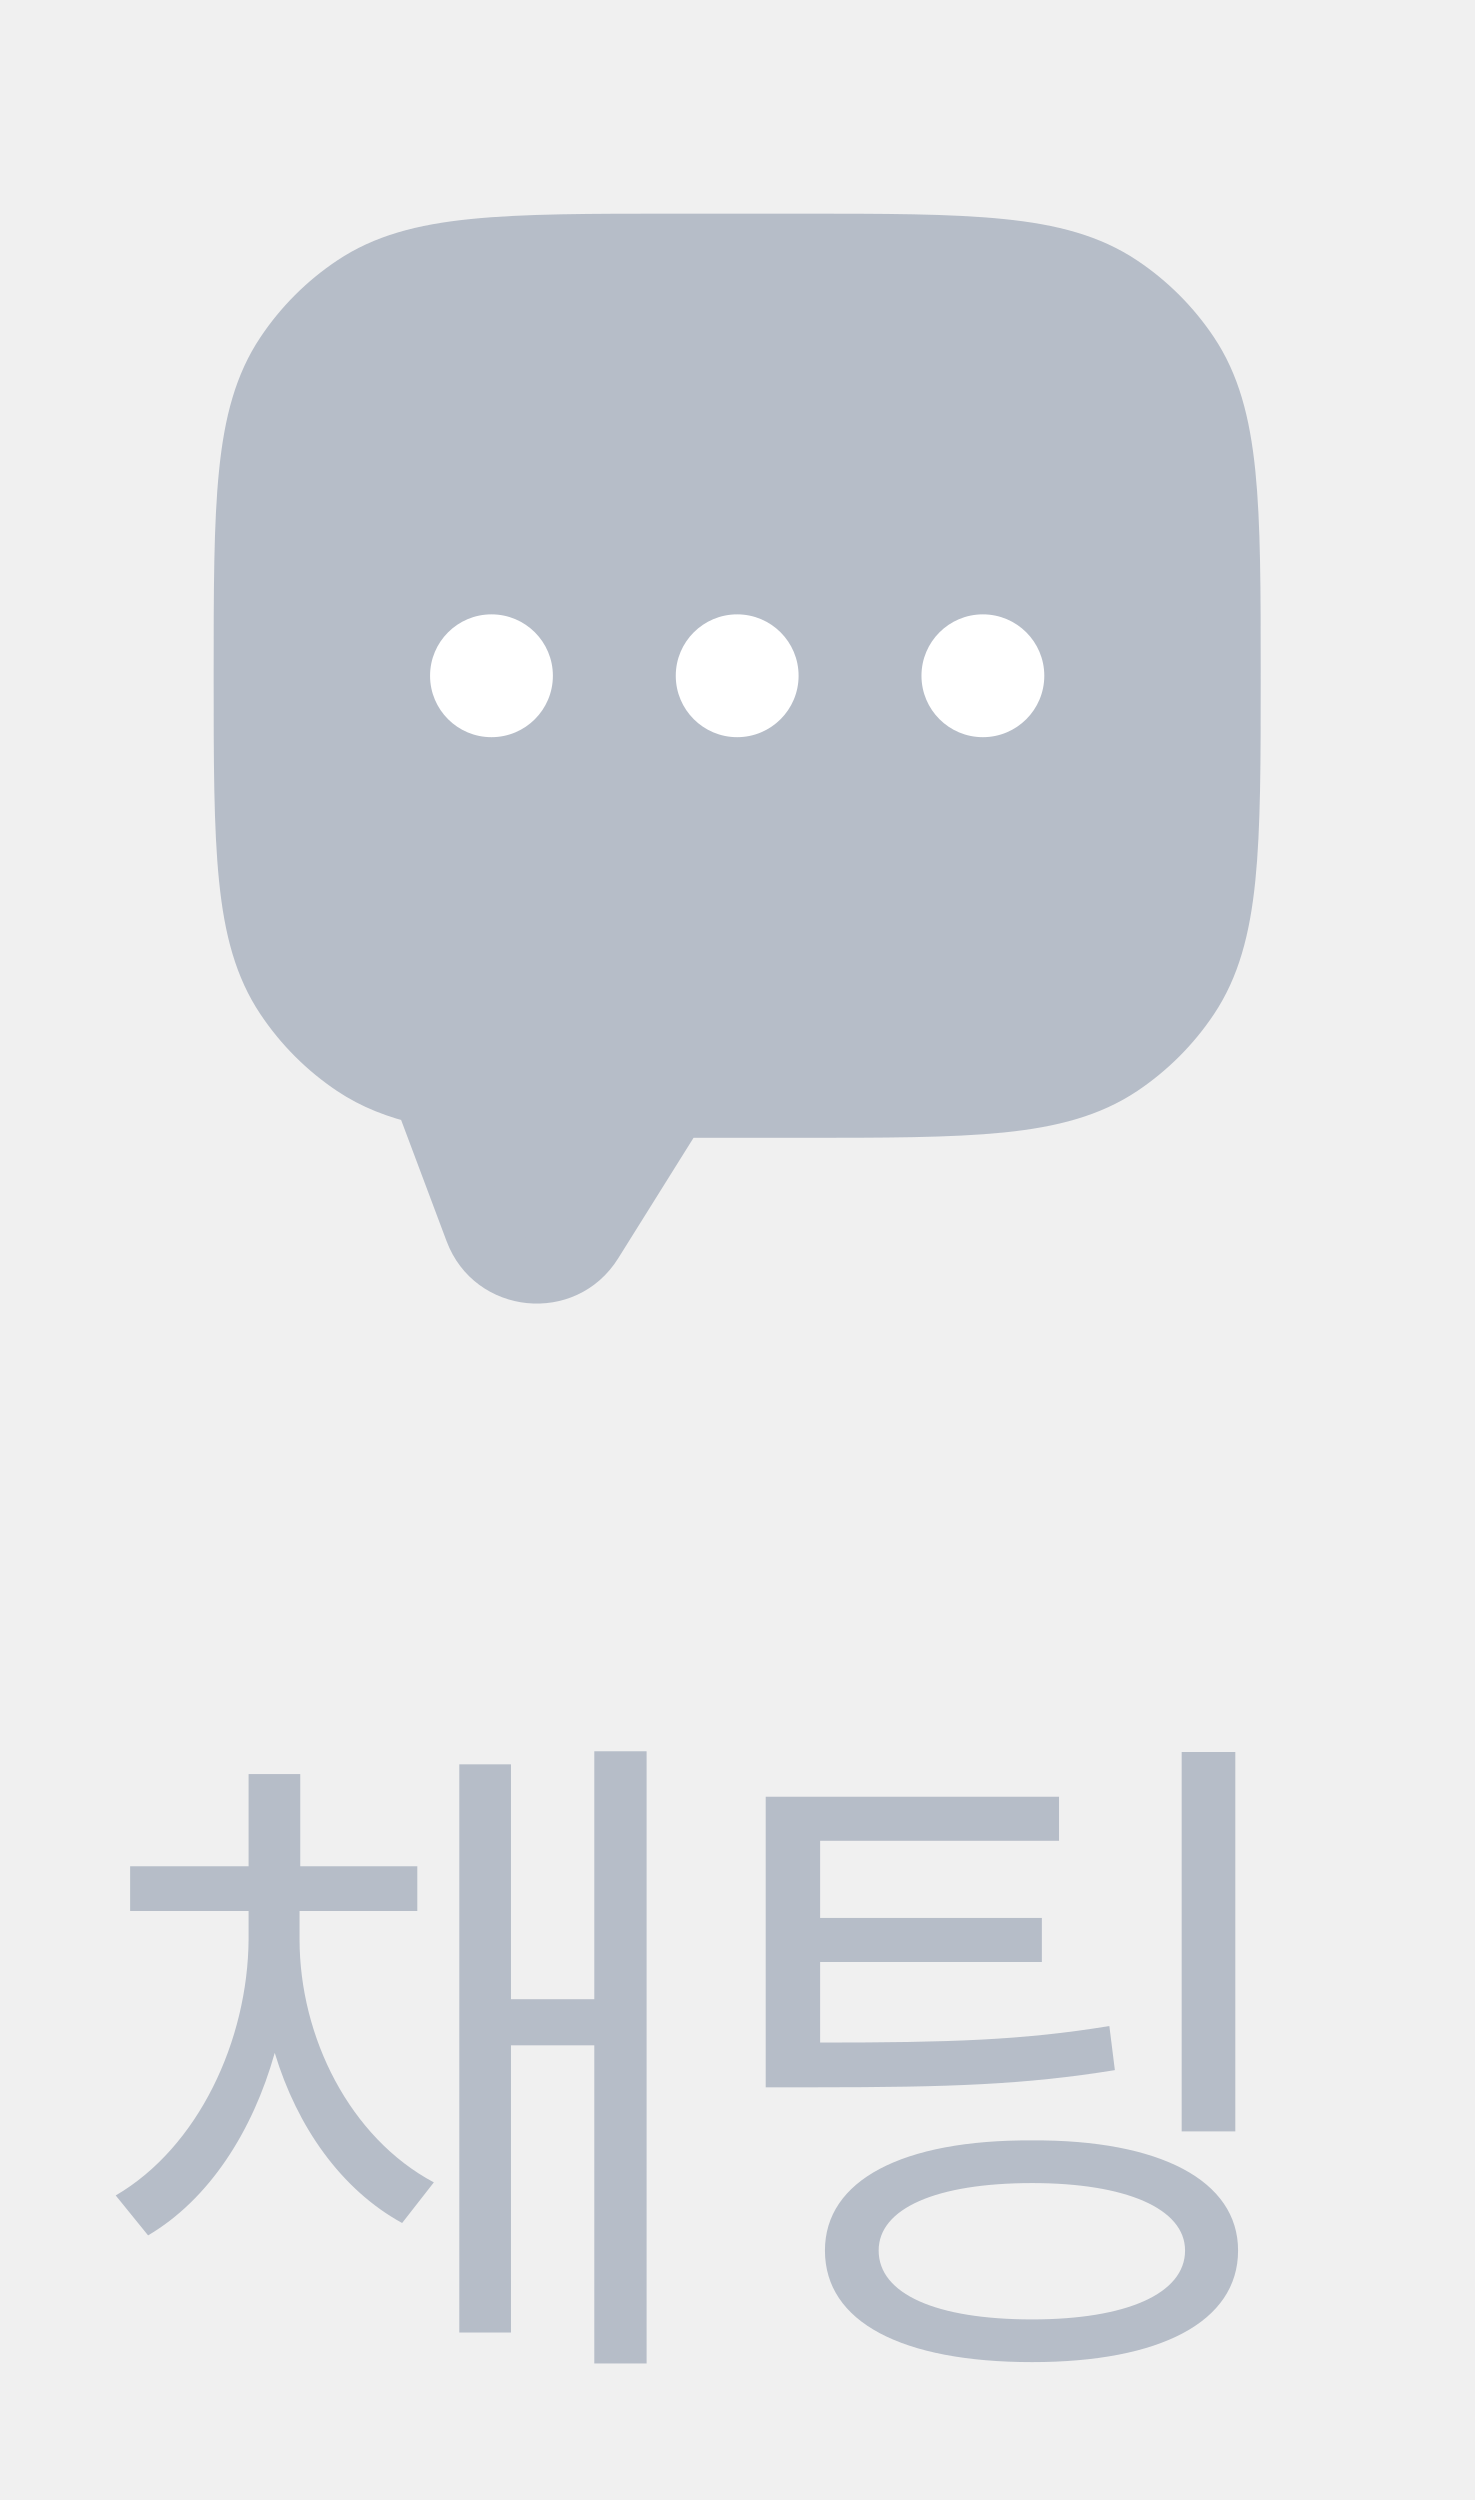
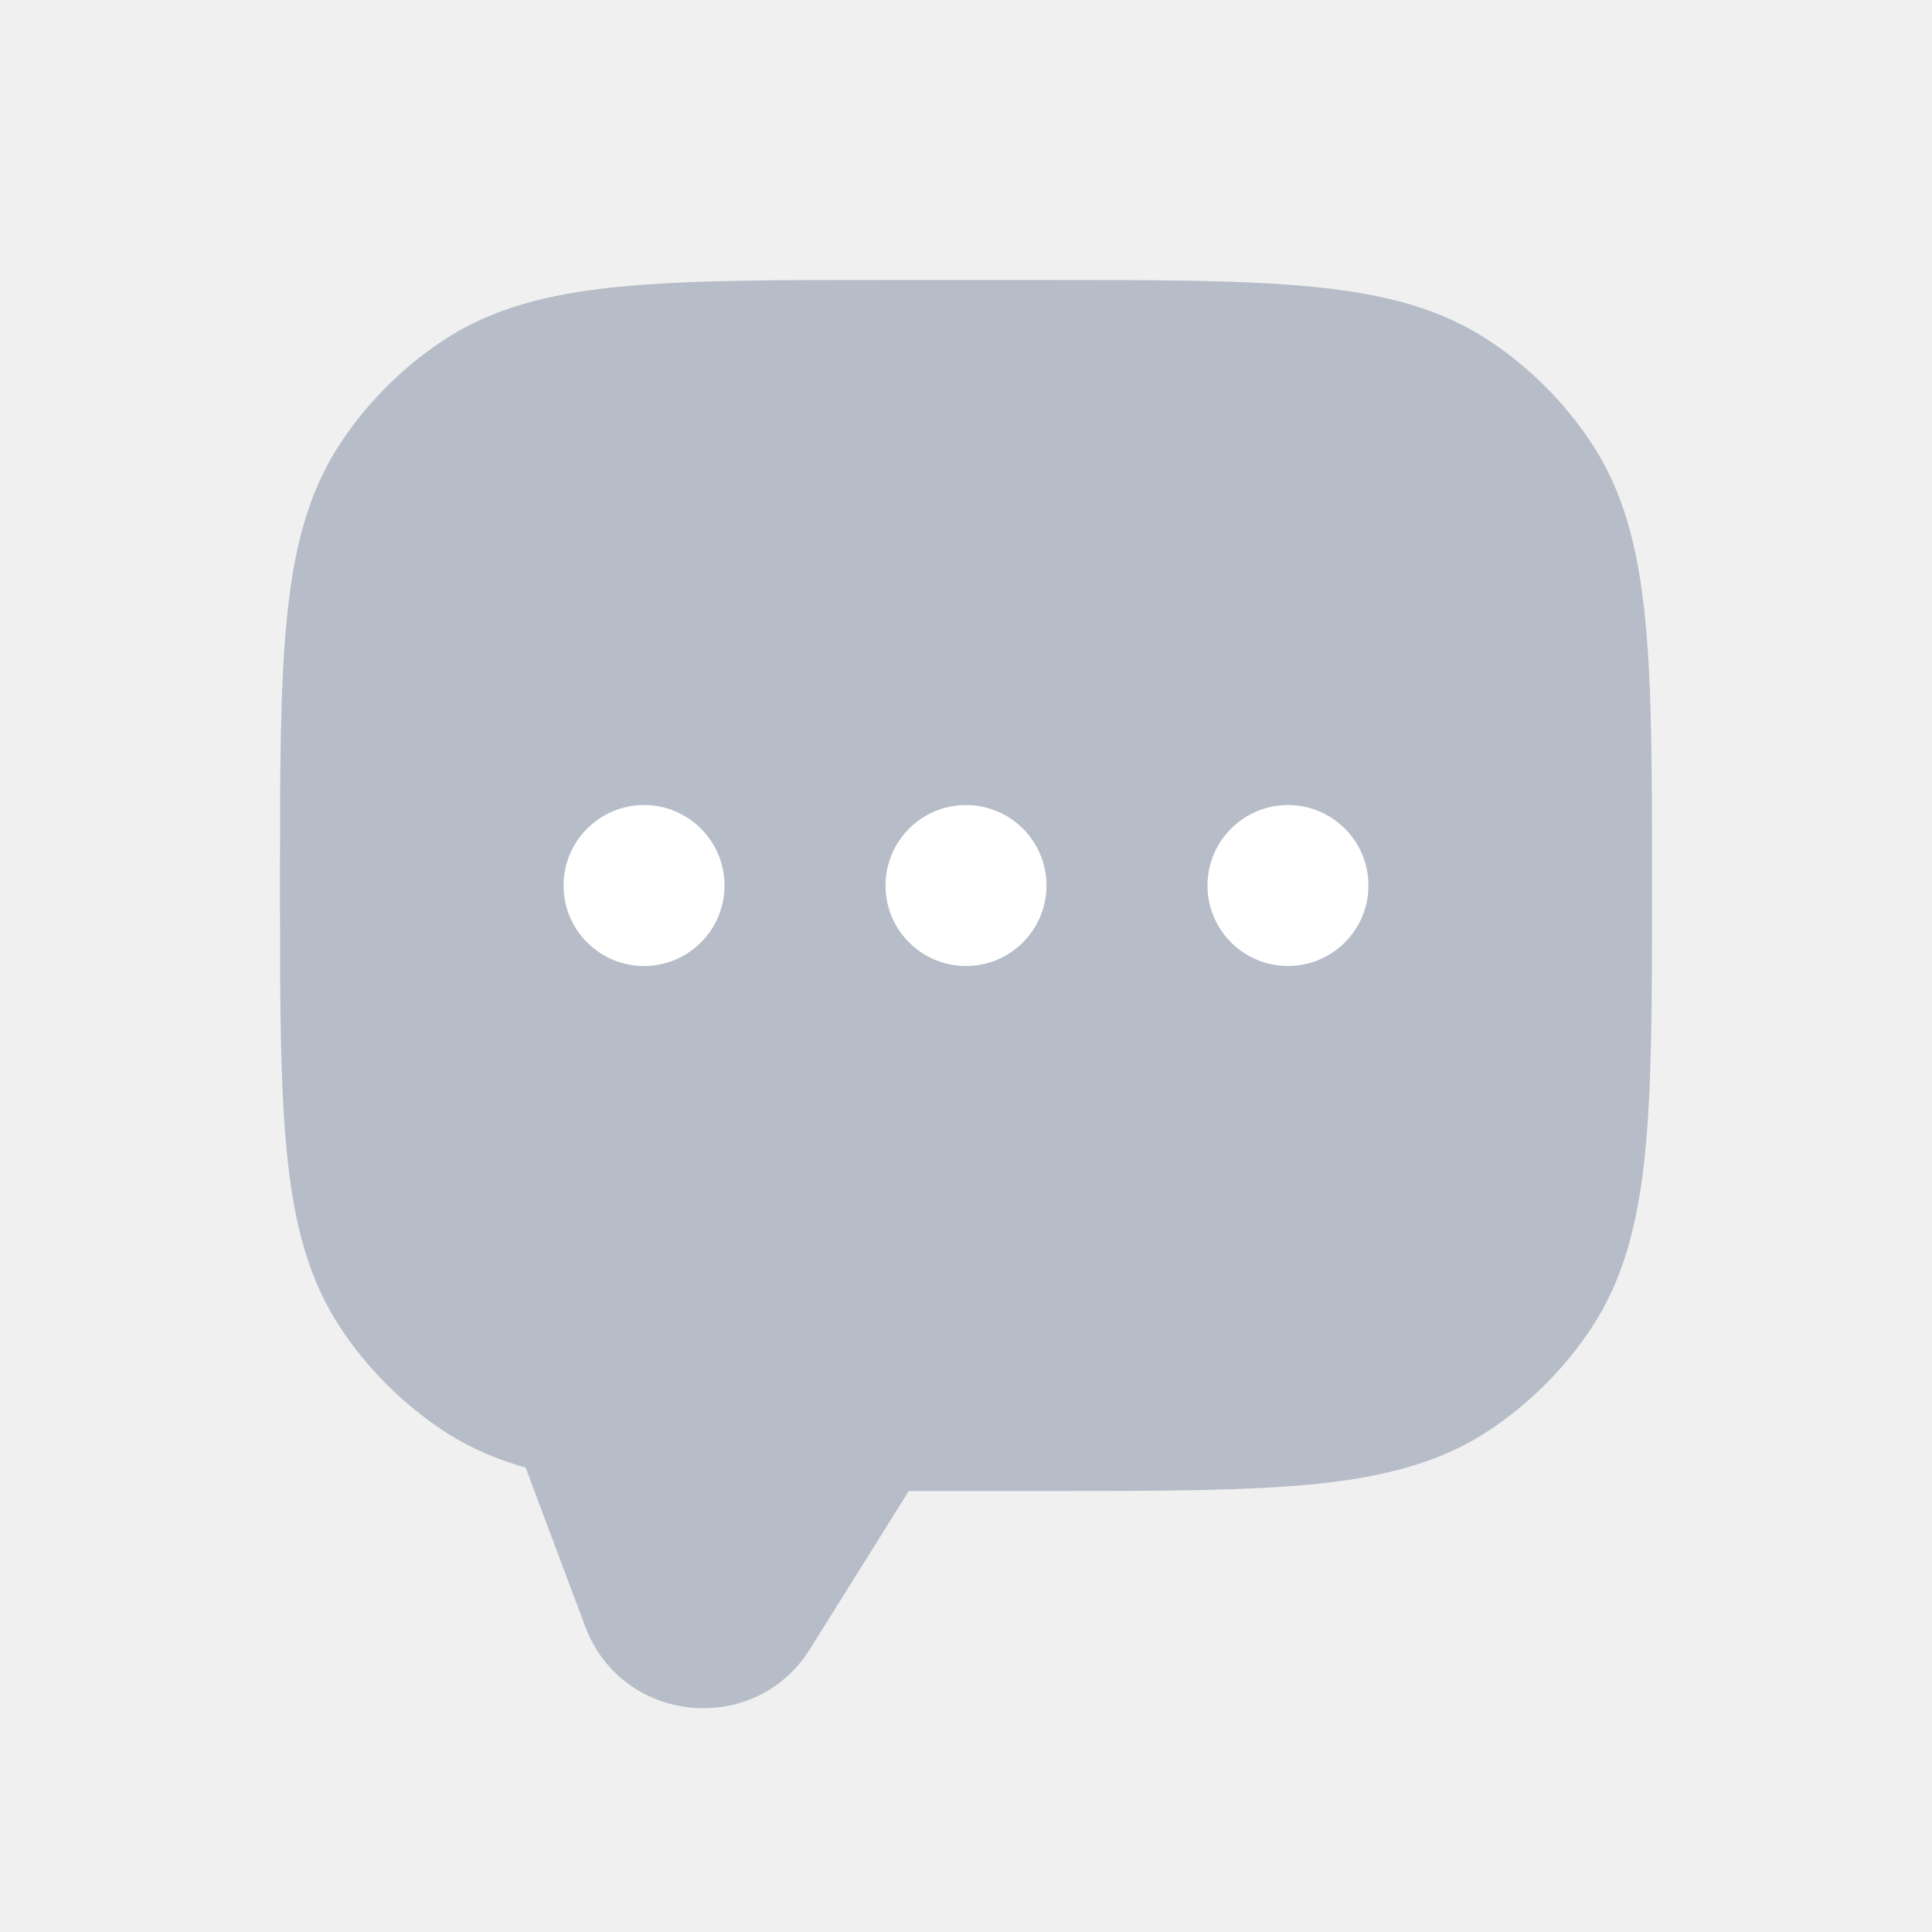
- <svg xmlns="http://www.w3.org/2000/svg" width="23" height="39" viewBox="0 0 23 39" fill="none">
+ <svg xmlns="http://www.w3.org/2000/svg" width="23" height="23" viewBox="0 0 23 23" fill="none">
  <path fill-rule="evenodd" clip-rule="evenodd" d="M18.521 5.537C19.167 6.504 19.167 7.85 19.167 10.542C19.167 13.233 19.167 14.579 18.521 15.546C18.241 15.965 17.881 16.324 17.463 16.604C16.496 17.25 15.15 17.25 12.458 17.25H10.542L9.219 19.366C8.78 20.069 7.726 19.963 7.435 19.187L6.708 17.25L6.643 17.053C6.211 16.958 5.854 16.816 5.537 16.604C5.118 16.324 4.759 15.965 4.479 15.546C3.833 14.579 3.833 13.233 3.833 10.542C3.833 7.85 3.833 6.504 4.479 5.537C4.759 5.118 5.118 4.759 5.537 4.479C6.504 3.833 7.85 3.833 10.542 3.833H12.458C15.15 3.833 16.496 3.833 17.463 4.479C17.881 4.759 18.241 5.118 18.521 5.537Z" fill="#B6BDC8" />
-   <path d="M18.521 5.537L18.936 5.259L18.936 5.259L18.521 5.537ZM18.521 15.546L18.936 15.824H18.936L18.521 15.546ZM17.463 16.604L17.741 17.02V17.02L17.463 16.604ZM10.542 17.25V16.75C10.369 16.75 10.209 16.839 10.118 16.985L10.542 17.25ZM9.219 19.366L9.643 19.631H9.643L9.219 19.366ZM7.435 19.187L7.903 19.012L7.435 19.187ZM6.708 17.25L6.234 17.408C6.236 17.414 6.238 17.42 6.24 17.425L6.708 17.25ZM6.643 17.053L7.117 16.895C7.062 16.729 6.922 16.603 6.751 16.565L6.643 17.053ZM5.537 16.604L5.815 16.188H5.815L5.537 16.604ZM4.479 15.546L4.064 15.824H4.064L4.479 15.546ZM4.479 5.537L4.064 5.259H4.064L4.479 5.537ZM5.537 4.479L5.259 4.064L5.259 4.064L5.537 4.479ZM17.463 4.479L17.741 4.064V4.064L17.463 4.479ZM19.667 10.542C19.667 9.206 19.667 8.167 19.583 7.342C19.498 6.508 19.323 5.838 18.936 5.259L18.105 5.815C18.364 6.202 18.512 6.689 18.588 7.443C18.666 8.206 18.667 9.185 18.667 10.542H19.667ZM18.936 15.824C19.323 15.245 19.498 14.575 19.583 13.741C19.667 12.916 19.667 11.877 19.667 10.542H18.667C18.667 11.898 18.666 12.878 18.588 13.64C18.512 14.395 18.364 14.881 18.105 15.268L18.936 15.824ZM17.741 17.02C18.214 16.703 18.62 16.297 18.936 15.824L18.105 15.268C17.862 15.633 17.549 15.945 17.185 16.188L17.741 17.02ZM12.458 17.75C13.794 17.75 14.833 17.75 15.658 17.667C16.491 17.582 17.161 17.407 17.741 17.02L17.185 16.188C16.798 16.447 16.311 16.595 15.557 16.672C14.794 16.749 13.815 16.75 12.458 16.75V17.75ZM10.542 17.75H12.458V16.75H10.542V17.75ZM9.643 19.631L10.966 17.515L10.118 16.985L8.795 19.101L9.643 19.631ZM6.967 19.363C7.403 20.526 8.984 20.685 9.643 19.631L8.795 19.101C8.575 19.452 8.048 19.399 7.903 19.012L6.967 19.363ZM6.24 17.425L6.967 19.363L7.903 19.012L7.176 17.074L6.24 17.425ZM6.168 17.212L6.234 17.408L7.183 17.092L7.117 16.895L6.168 17.212ZM5.259 17.02C5.638 17.273 6.055 17.435 6.535 17.542L6.751 16.565C6.366 16.48 6.069 16.358 5.815 16.188L5.259 17.02ZM4.064 15.824C4.38 16.297 4.786 16.703 5.259 17.02L5.815 16.188C5.451 15.945 5.138 15.633 4.895 15.268L4.064 15.824ZM3.333 10.542C3.333 11.877 3.333 12.916 3.417 13.741C3.501 14.575 3.676 15.245 4.064 15.824L4.895 15.268C4.636 14.881 4.488 14.395 4.411 13.64C4.334 12.878 4.333 11.898 4.333 10.542H3.333ZM4.064 5.259C3.676 5.838 3.501 6.508 3.417 7.342C3.333 8.167 3.333 9.206 3.333 10.542H4.333C4.333 9.185 4.334 8.206 4.411 7.443C4.488 6.689 4.636 6.202 4.895 5.815L4.064 5.259ZM5.259 4.064C4.786 4.38 4.38 4.786 4.064 5.259L4.895 5.815C5.138 5.451 5.451 5.138 5.815 4.895L5.259 4.064ZM10.542 3.333C9.206 3.333 8.167 3.333 7.342 3.417C6.508 3.501 5.838 3.676 5.259 4.064L5.815 4.895C6.202 4.636 6.689 4.488 7.443 4.411C8.206 4.334 9.185 4.333 10.542 4.333V3.333ZM12.458 3.333H10.542V4.333H12.458V3.333ZM17.741 4.064C17.161 3.676 16.491 3.501 15.658 3.417C14.833 3.333 13.794 3.333 12.458 3.333V4.333C13.815 4.333 14.794 4.334 15.557 4.411C16.311 4.488 16.798 4.636 17.185 4.895L17.741 4.064ZM18.936 5.259C18.62 4.786 18.214 4.38 17.741 4.064L17.185 4.895C17.549 5.138 17.862 5.451 18.105 5.815L18.936 5.259Z" fill="#B6BDC8" />
+   <path d="M18.521 5.537L18.936 5.259L18.936 5.259L18.521 5.537ZM18.521 15.546L18.936 15.824L18.936 15.824L18.521 15.546ZM17.463 16.604L17.741 17.02L17.741 17.02L17.463 16.604ZM10.542 17.25V16.75C10.369 16.75 10.209 16.839 10.118 16.985L10.542 17.25ZM9.219 19.366L9.643 19.631L9.643 19.631L9.219 19.366ZM7.435 19.187L7.903 19.012L7.903 19.012L7.435 19.187ZM6.708 17.25L6.234 17.408C6.236 17.414 6.238 17.42 6.24 17.425L6.708 17.25ZM6.643 17.053L7.117 16.895C7.062 16.729 6.922 16.603 6.751 16.565L6.643 17.053ZM5.537 16.604L5.815 16.188L5.815 16.188L5.537 16.604ZM4.479 15.546L4.064 15.824L4.064 15.824L4.479 15.546ZM4.479 5.537L4.064 5.259L4.064 5.259L4.479 5.537ZM5.537 4.479L5.259 4.064L5.259 4.064L5.537 4.479ZM17.463 4.479L17.741 4.064L17.741 4.064L17.463 4.479ZM19.667 10.542C19.667 9.206 19.667 8.167 19.583 7.342C19.498 6.508 19.323 5.838 18.936 5.259L18.105 5.815C18.364 6.202 18.512 6.689 18.588 7.443C18.666 8.206 18.667 9.185 18.667 10.542H19.667ZM18.936 15.824C19.323 15.245 19.498 14.575 19.583 13.741C19.667 12.916 19.667 11.877 19.667 10.542H18.667C18.667 11.898 18.666 12.878 18.588 13.64C18.512 14.395 18.364 14.881 18.105 15.268L18.936 15.824ZM17.741 17.02C18.214 16.703 18.62 16.297 18.936 15.824L18.105 15.268C17.862 15.633 17.549 15.945 17.185 16.188L17.741 17.02ZM12.458 17.75C13.794 17.75 14.833 17.75 15.658 17.667C16.491 17.582 17.161 17.407 17.741 17.02L17.185 16.188C16.798 16.447 16.311 16.595 15.557 16.672C14.794 16.749 13.815 16.75 12.458 16.75V17.75ZM10.542 17.75H12.458V16.75H10.542V17.75ZM9.643 19.631L10.966 17.515L10.118 16.985L8.795 19.101L9.643 19.631ZM6.967 19.363C7.403 20.526 8.984 20.685 9.643 19.631L8.795 19.101C8.575 19.452 8.048 19.399 7.903 19.012L6.967 19.363ZM6.24 17.425L6.967 19.363L7.903 19.012L7.176 17.074L6.24 17.425ZM6.168 17.212L6.234 17.408L7.183 17.092L7.117 16.895L6.168 17.212ZM5.259 17.02C5.638 17.273 6.055 17.435 6.535 17.542L6.751 16.565C6.366 16.48 6.069 16.358 5.815 16.188L5.259 17.02ZM4.064 15.824C4.38 16.297 4.786 16.703 5.259 17.02L5.815 16.188C5.451 15.945 5.138 15.633 4.895 15.268L4.064 15.824ZM3.333 10.542C3.333 11.877 3.333 12.916 3.417 13.741C3.501 14.575 3.676 15.245 4.064 15.824L4.895 15.268C4.636 14.881 4.488 14.395 4.411 13.64C4.334 12.878 4.333 11.898 4.333 10.542H3.333ZM4.064 5.259C3.676 5.838 3.501 6.508 3.417 7.342C3.333 8.167 3.333 9.206 3.333 10.542H4.333C4.333 9.185 4.334 8.206 4.411 7.443C4.488 6.689 4.636 6.202 4.895 5.815L4.064 5.259ZM5.259 4.064C4.786 4.38 4.38 4.786 4.064 5.259L4.895 5.815C5.138 5.451 5.451 5.138 5.815 4.895L5.259 4.064ZM10.542 3.333C9.206 3.333 8.167 3.333 7.342 3.417C6.508 3.501 5.838 3.676 5.259 4.064L5.815 4.895C6.202 4.636 6.689 4.488 7.443 4.411C8.206 4.334 9.185 4.333 10.542 4.333V3.333ZM12.458 3.333H10.542V4.333H12.458V3.333ZM17.741 4.064C17.161 3.676 16.491 3.501 15.658 3.417C14.833 3.333 13.794 3.333 12.458 3.333V4.333C13.815 4.333 14.794 4.334 15.557 4.411C16.311 4.488 16.798 4.636 17.185 4.895L17.741 4.064ZM18.936 5.259C18.62 4.786 18.214 4.38 17.741 4.064L17.185 4.895C17.549 5.138 17.862 5.451 18.105 5.815L18.936 5.259Z" fill="#B6BDC8" />
  <ellipse cx="15.333" cy="10.542" rx="0.958" ry="0.958" fill="white" />
  <circle cx="11.5" cy="10.542" r="0.958" fill="white" />
  <ellipse cx="7.667" cy="10.542" rx="0.958" ry="0.958" fill="white" />
-   <path d="M4.673 30.253C4.673 31.778 5.457 33.347 6.768 34.045L6.273 34.679C5.323 34.158 4.635 33.18 4.286 32.025C3.942 33.25 3.26 34.313 2.31 34.872L1.805 34.249C3.094 33.497 3.867 31.832 3.878 30.253V29.812H2.03V29.114H3.878V27.675H4.684V29.114H6.51V29.812H4.673V30.253ZM10.087 27.32V36.87H9.271V31.907H7.971V36.387H7.165V27.524H7.971V31.188H9.271V27.32H10.087ZM16.521 28.029V28.717H12.794V29.92H16.253V30.607H12.794V31.864C14.83 31.864 15.957 31.827 17.306 31.606L17.392 32.294C15.995 32.52 14.824 32.562 12.719 32.562H11.945V28.029H16.521ZM19.271 27.331V33.25H18.434V27.331H19.271ZM16.102 33.39C18.09 33.379 19.314 34.013 19.314 35.108C19.314 36.226 18.09 36.849 16.102 36.849C14.072 36.849 12.869 36.226 12.869 35.108C12.869 34.013 14.072 33.379 16.102 33.39ZM16.102 34.056C14.599 34.056 13.707 34.453 13.707 35.108C13.707 35.785 14.599 36.183 16.102 36.183C17.564 36.183 18.487 35.785 18.487 35.108C18.487 34.453 17.564 34.056 16.102 34.056Z" fill="#B6BDC8" />
</svg>
